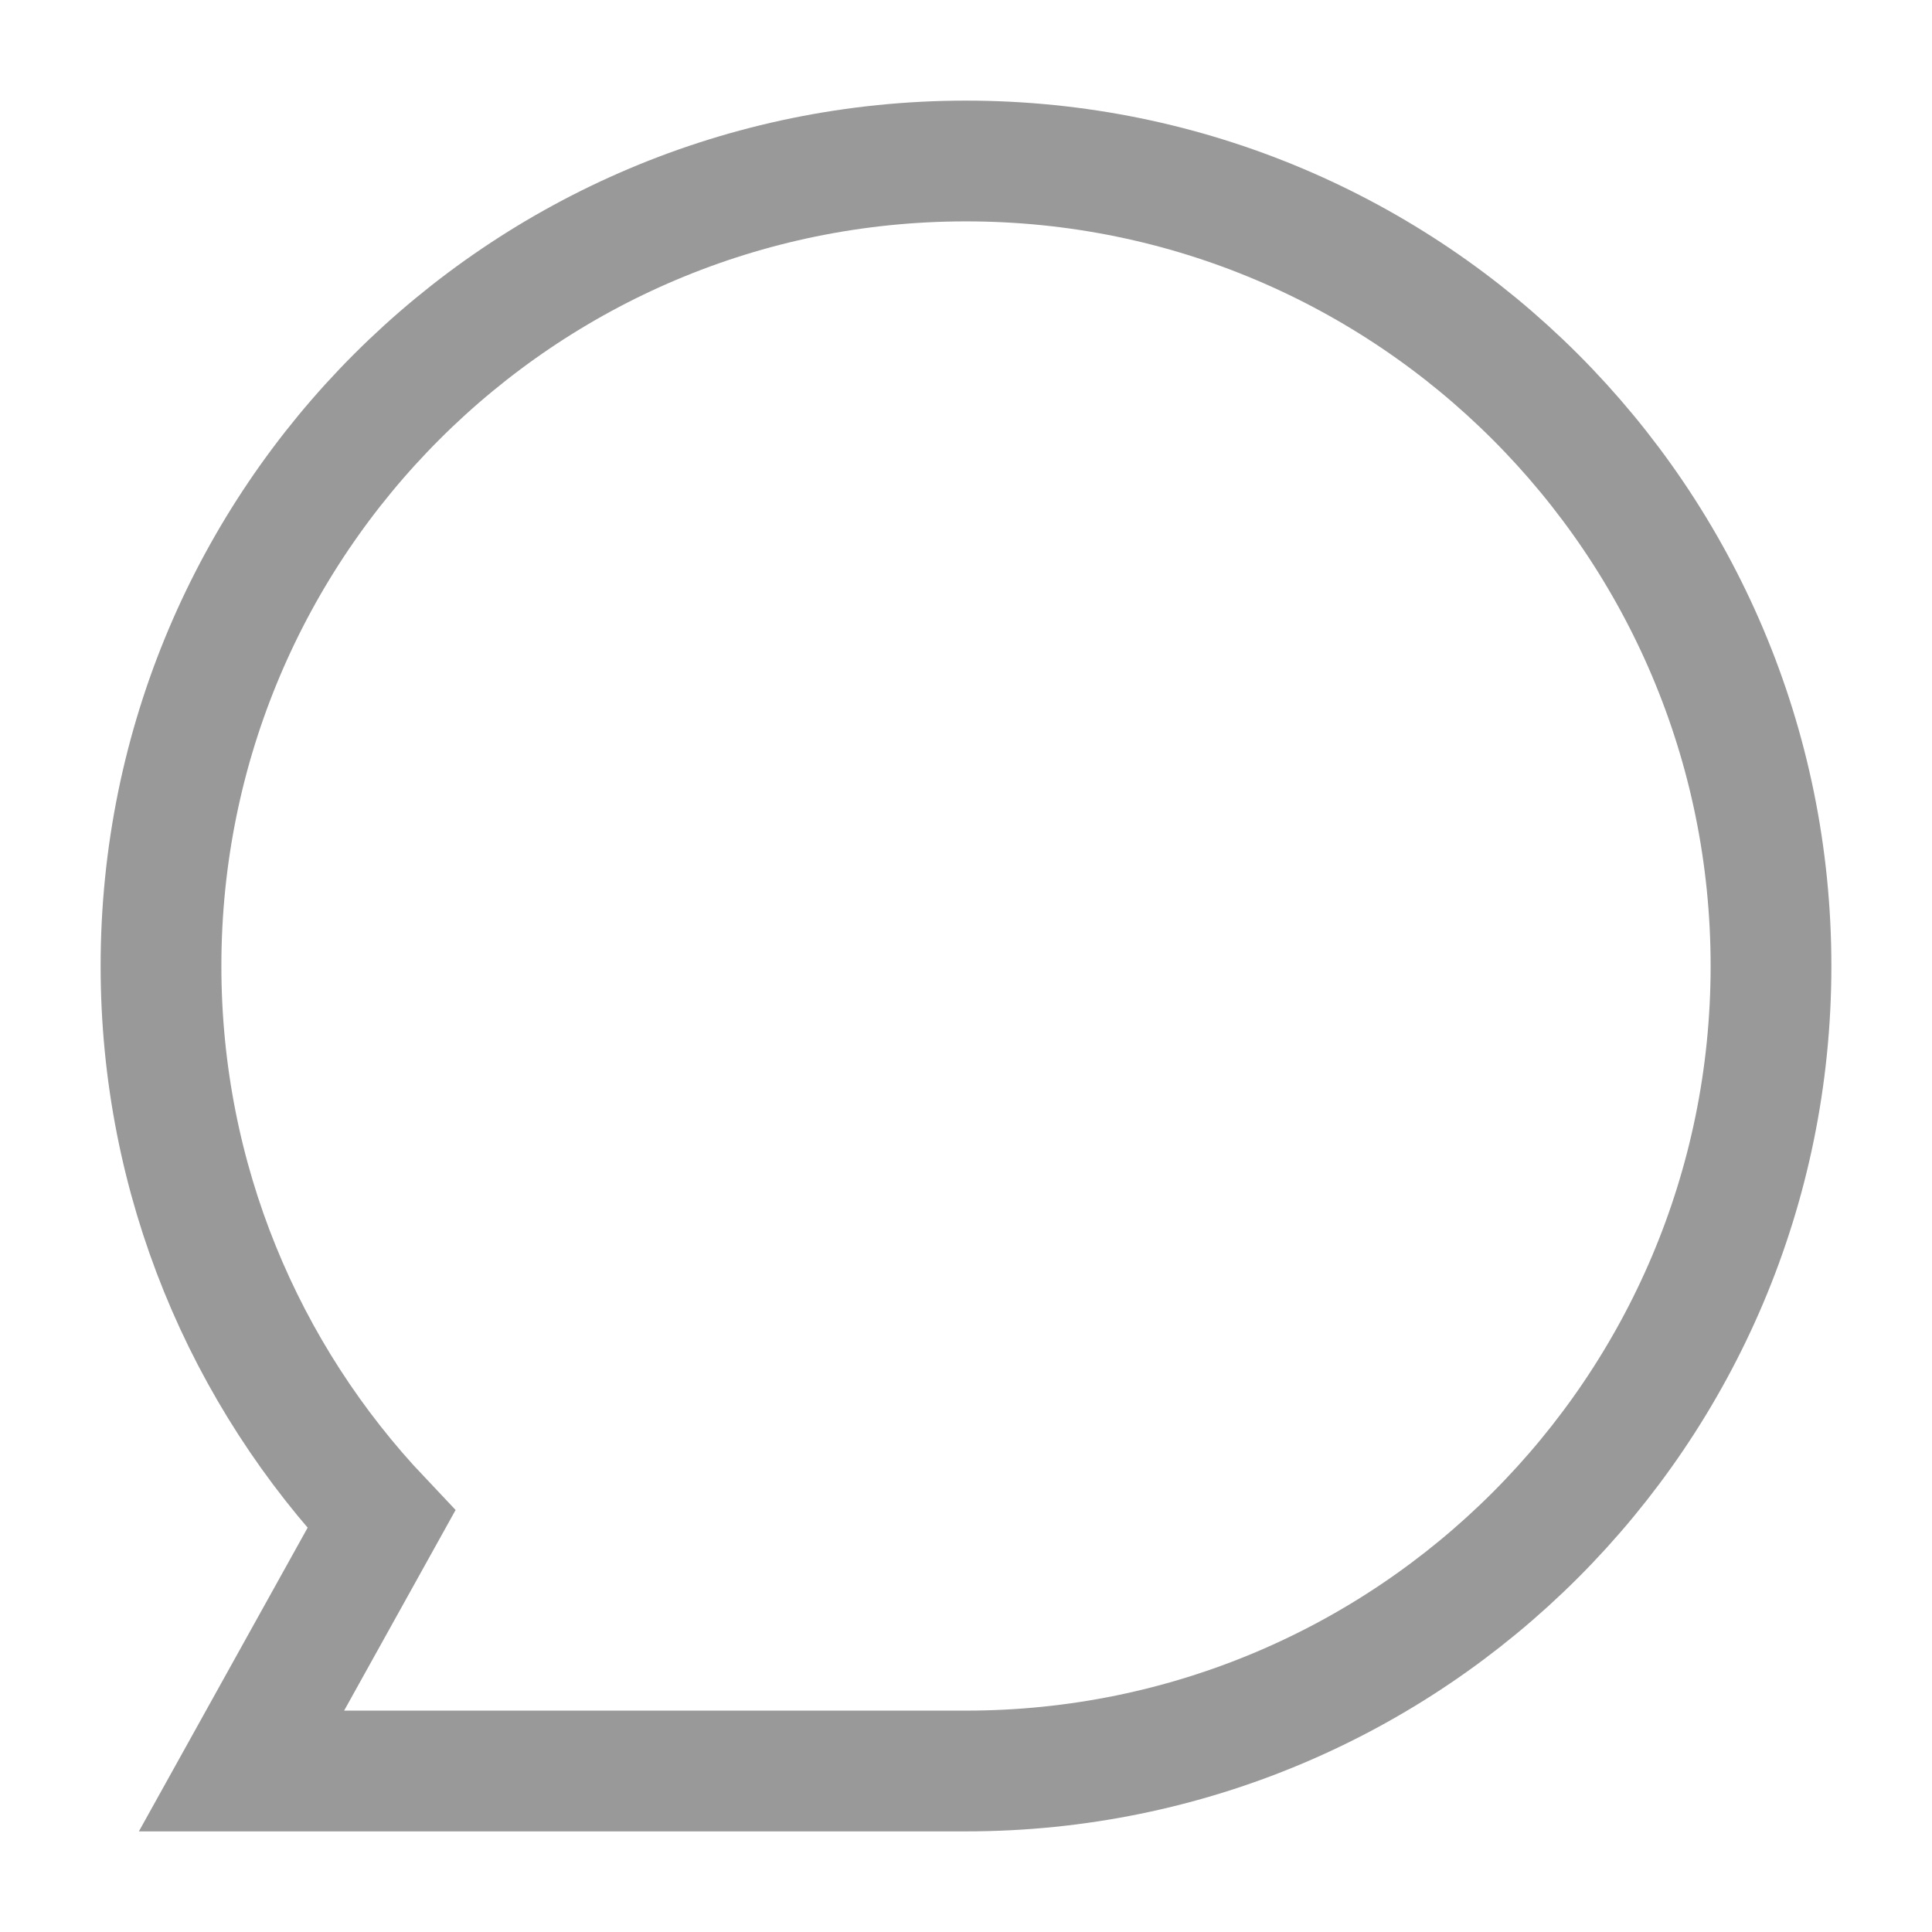
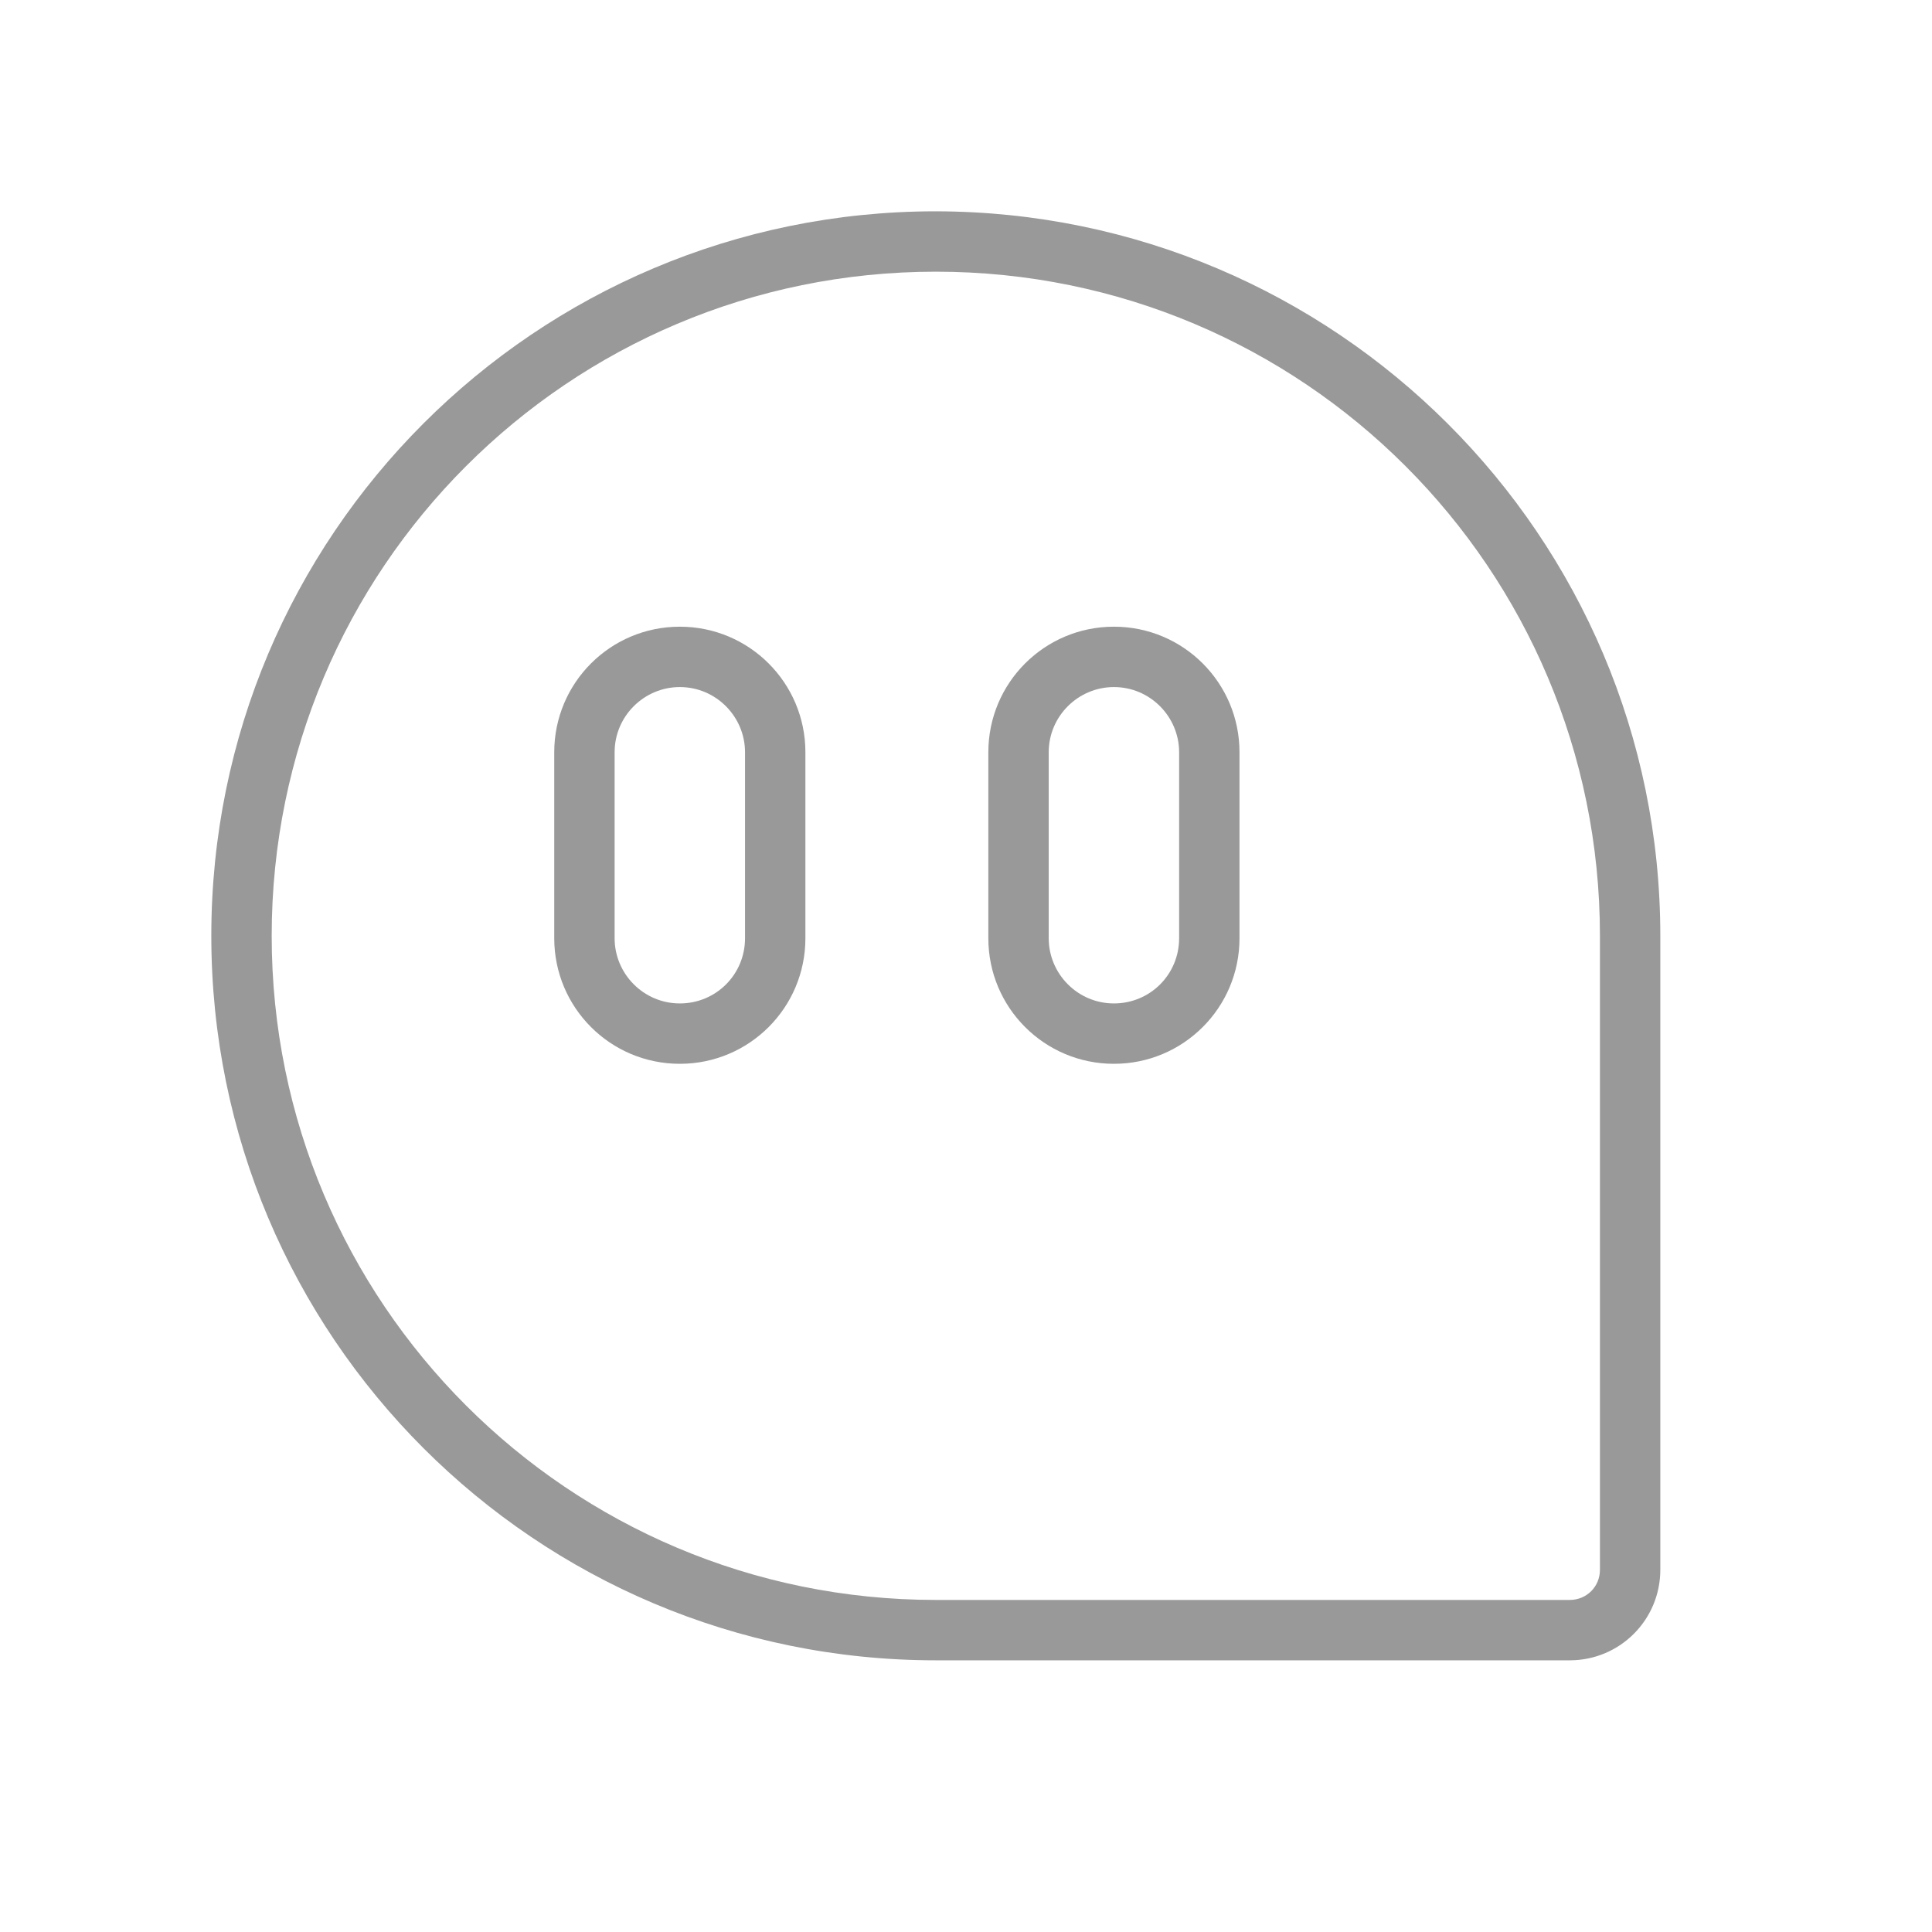
- <svg xmlns="http://www.w3.org/2000/svg" width="24" height="24" viewBox="0 0 24 24" fill="none">
-   <g id="anzchat-bubble">
-     <path id="fill1" fill-rule="evenodd" clip-rule="evenodd" d="M12 22C17.523 22 22 17.523 22 12C22 6.477 17.523 2 12 2C6.477 2 2 6.477 2 12C2 14.662 3.04 17.082 4.737 18.874L3 22H12Z" fill="transparent" />
-     <path id="stroke1" fill-rule="evenodd" clip-rule="evenodd" d="M12 22C17.523 22 22 17.523 22 12C22 6.477 17.523 2 12 2C6.477 2 2 6.477 2 12C2 14.662 3.04 17.082 4.737 18.874L3 22H12Z" stroke-linecap="square" stroke-width="1.5" stroke="#999999" />
-   </g>
+ <svg xmlns="http://www.w3.org/2000/svg" width="32" height="32" fill="#999999" viewBox="0 0 32 32">
+   <path d="M3.5,15.5c0,6.63,5.37,12,12,12h10.5c.83,0,1.5-.67,1.5-1.5V15.5c0-6.62-5.38-11.99-12-12-6.63,0-12,5.37-12,12Zm1,0c0-6.08,4.92-11,11-11s11,4.92,11,11v10.5c0,.28-.22,.5-.5,.5H15.5c-6.08,0-11-4.92-11-11Z" />
+   <path d="M11.26,17.62c-1.15,0-2.08-.93-2.08-2.08v-3.08c0-1.15,.93-2.08,2.08-2.08s2.08,.93,2.08,2.08v3.08c0,1.15-.93,2.08-2.08,2.08Zm0-6.24c-.59,0-1.08,.48-1.08,1.08v3.08c0,.59,.48,1.08,1.08,1.08s1.08-.48,1.08-1.08v-3.08c0-.59-.48-1.08-1.08-1.08Z" />
+   <path d="M18.45,17.62c-1.15,0-2.08-.93-2.08-2.08v-3.08c0-1.15,.93-2.08,2.08-2.08s2.08,.93,2.08,2.08v3.08c0,1.15-.93,2.08-2.08,2.08Zm0-6.24c-.59,0-1.08,.48-1.08,1.08v3.08c0,.59,.48,1.08,1.08,1.08s1.08-.48,1.08-1.08v-3.08c0-.59-.48-1.08-1.08-1.08Z" />
</svg>
